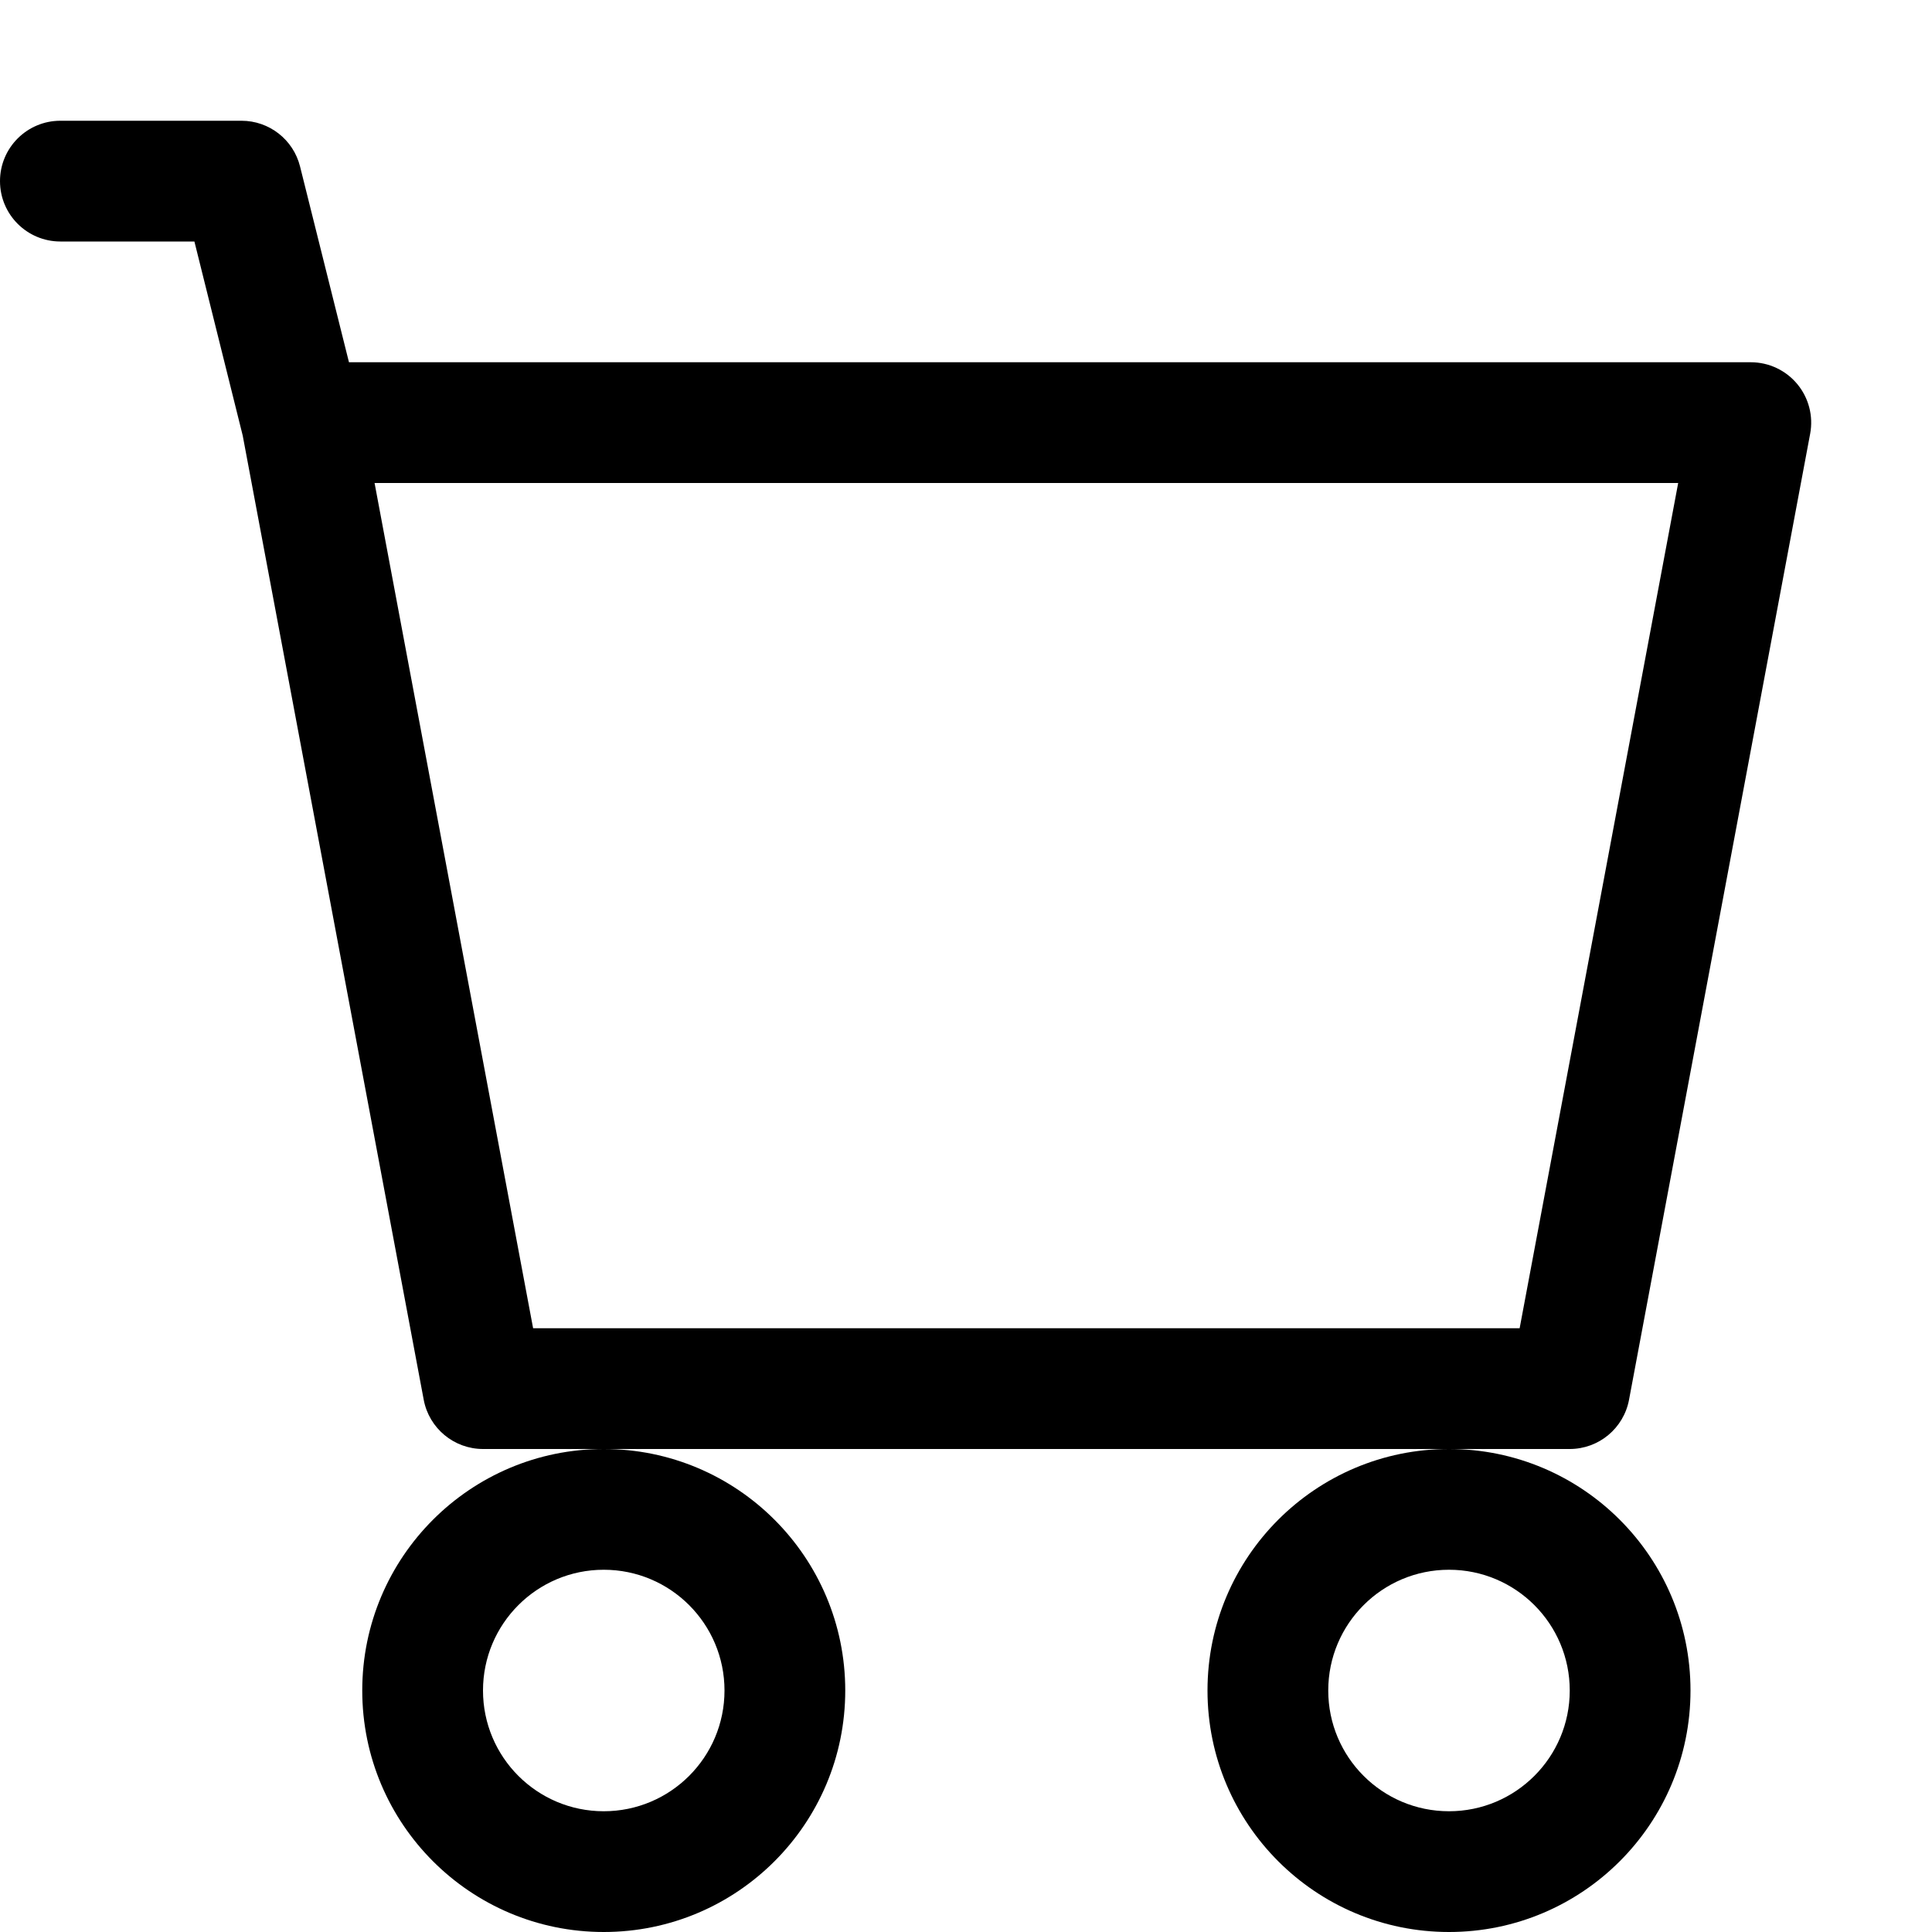
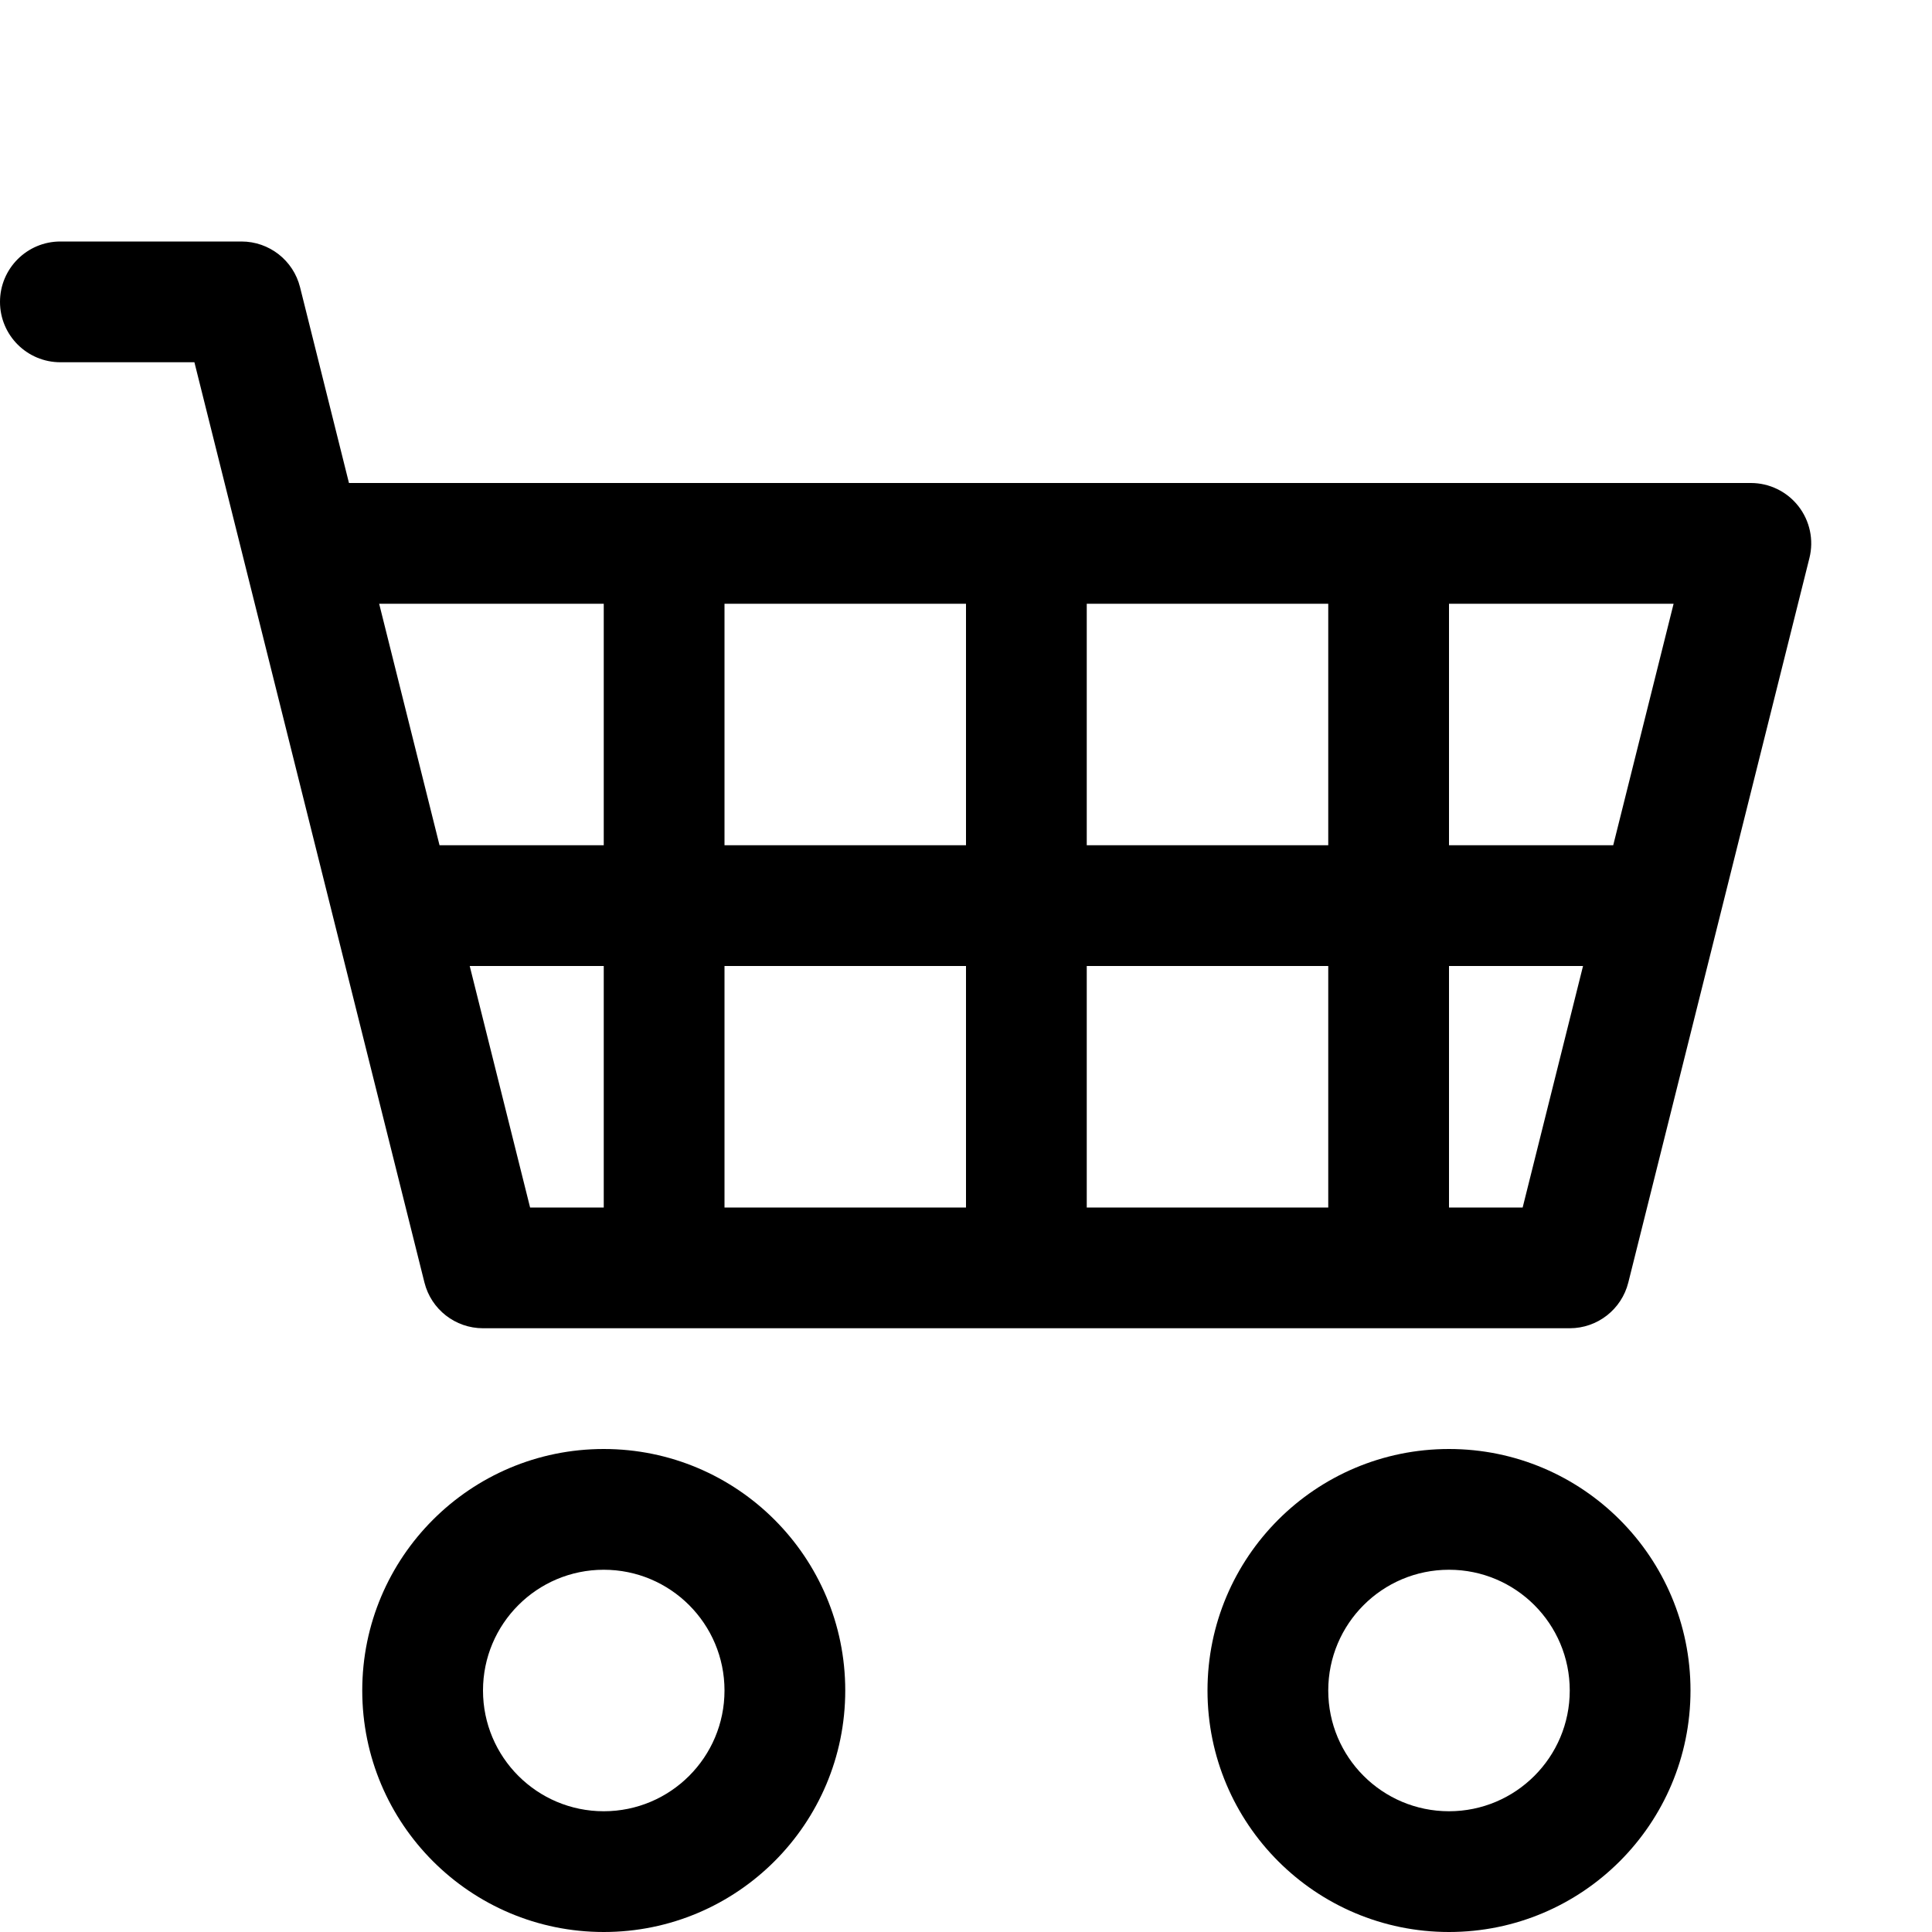
- <svg xmlns="http://www.w3.org/2000/svg" width="16" height="16" fill="currentColor" class="bi bi-cart" viewBox="0 0 16 16">
-   <path d="M0 1.5A.5.5 0 0 1 .5 1H2a.5.5 0 0 1 .485.379L2.89 3H14.5a.5.5 0 0 1 .491.592l-1.5 8A.5.5 0 0 1 13 12H4a.5.5 0 0 1-.491-.408L2.01 3.607 1.61 2H.5a.5.5 0 0 1-.5-.5zM3.102 4l1.313 7h8.17l1.313-7H3.102zM5 12a2 2 0 1 0 0 4 2 2 0 0 0 0-4zm7 0a2 2 0 1 0 0 4 2 2 0 0 0 0-4zm-7 1a1 1 0 1 1 0 2 1 1 0 0 1 0-2zm7 0a1 1 0 1 1 0 2 1 1 0 0 1 0-2z" />
+ <svg xmlns="http://www.w3.org/2000/svg" width="16" height="16" fill="currentColor" class="bi bi-cart4" viewBox="0 0 16 16">
+   <path d="M0 2.5A.5.5 0 0 1 .5 2H2a.5.5 0 0 1 .485.379L2.89 4H14.5a.5.5 0 0 1 .485.621l-1.5 6A.5.5 0 0 1 13 11H4a.5.5 0 0 1-.485-.379L1.61 3H.5a.5.5 0 0 1-.5-.5zM3.14 5l.5 2H5V5H3.14zM6 5v2h2V5H6zm3 0v2h2V5H9zm3 0v2h1.36l.5-2H12zm1.11 3H12v2h.61l.5-2zM11 8H9v2h2V8zM8 8H6v2h2V8zM5 8H3.89l.5 2H5V8zm0 5a1 1 0 1 0 0 2 1 1 0 0 0 0-2zm-2 1a2 2 0 1 1 4 0 2 2 0 0 1-4 0zm9-1a1 1 0 1 0 0 2 1 1 0 0 0 0-2zm-2 1a2 2 0 1 1 4 0 2 2 0 0 1-4 0z" />
</svg>
